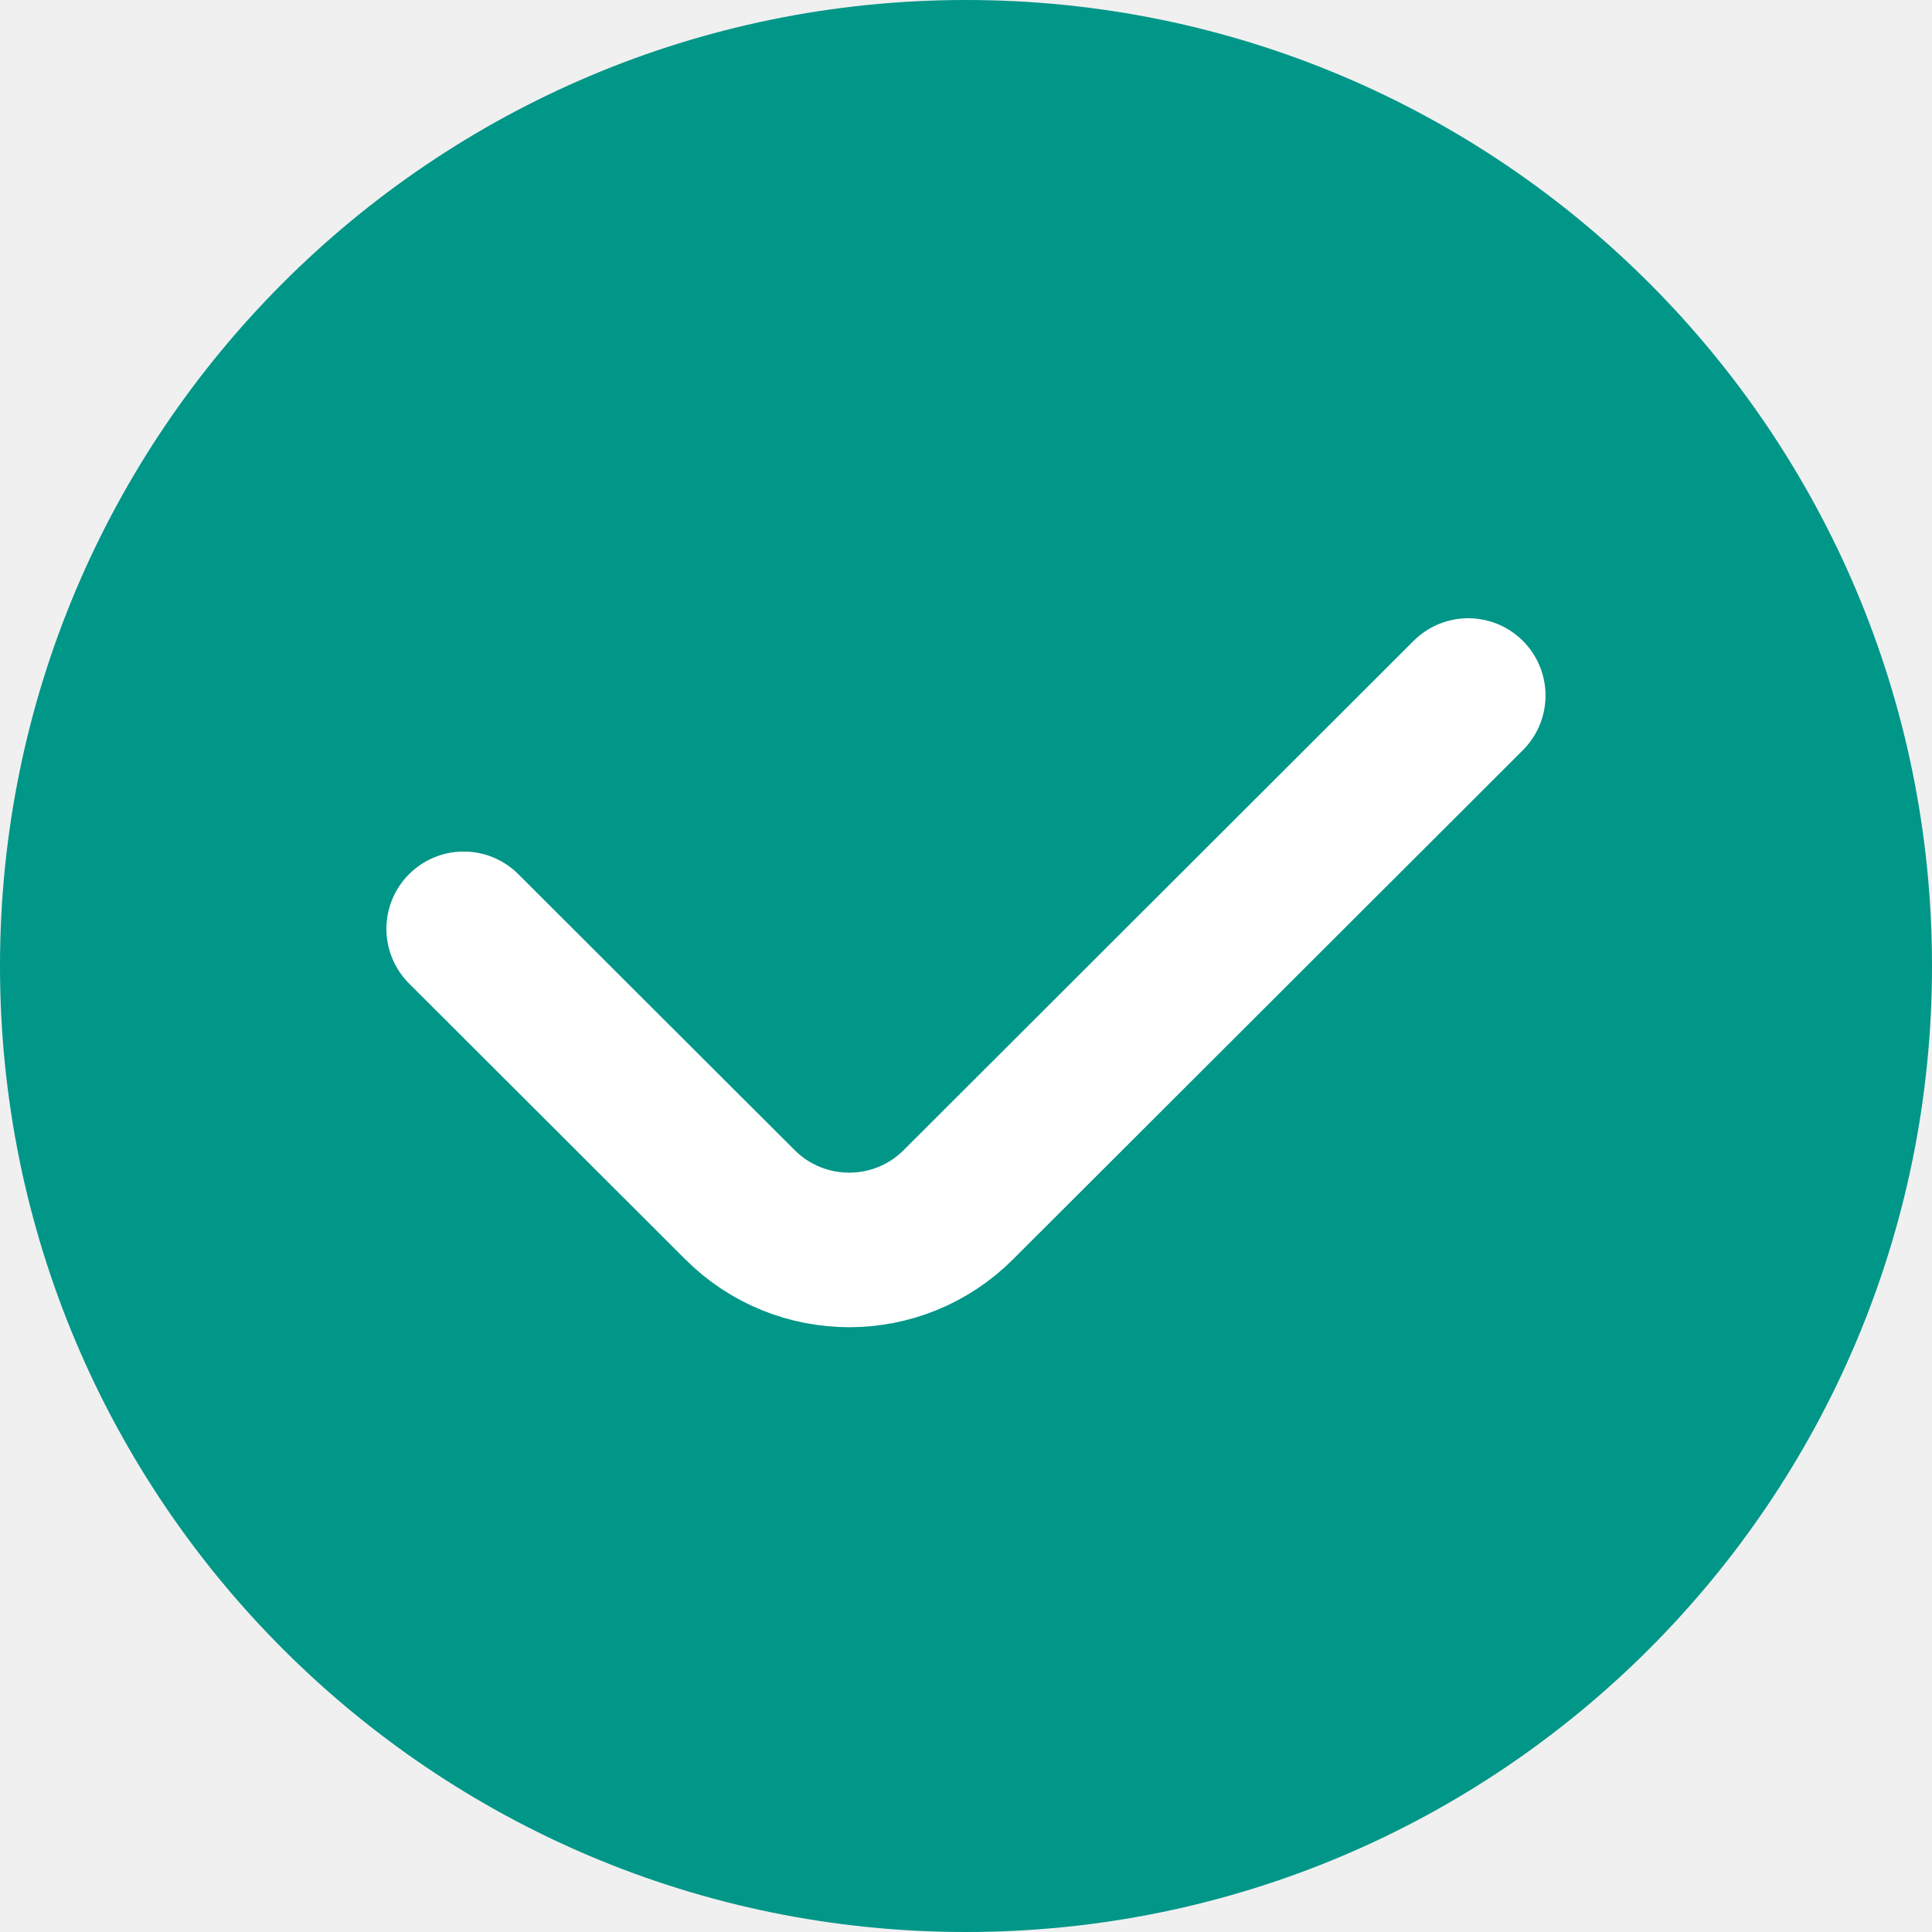
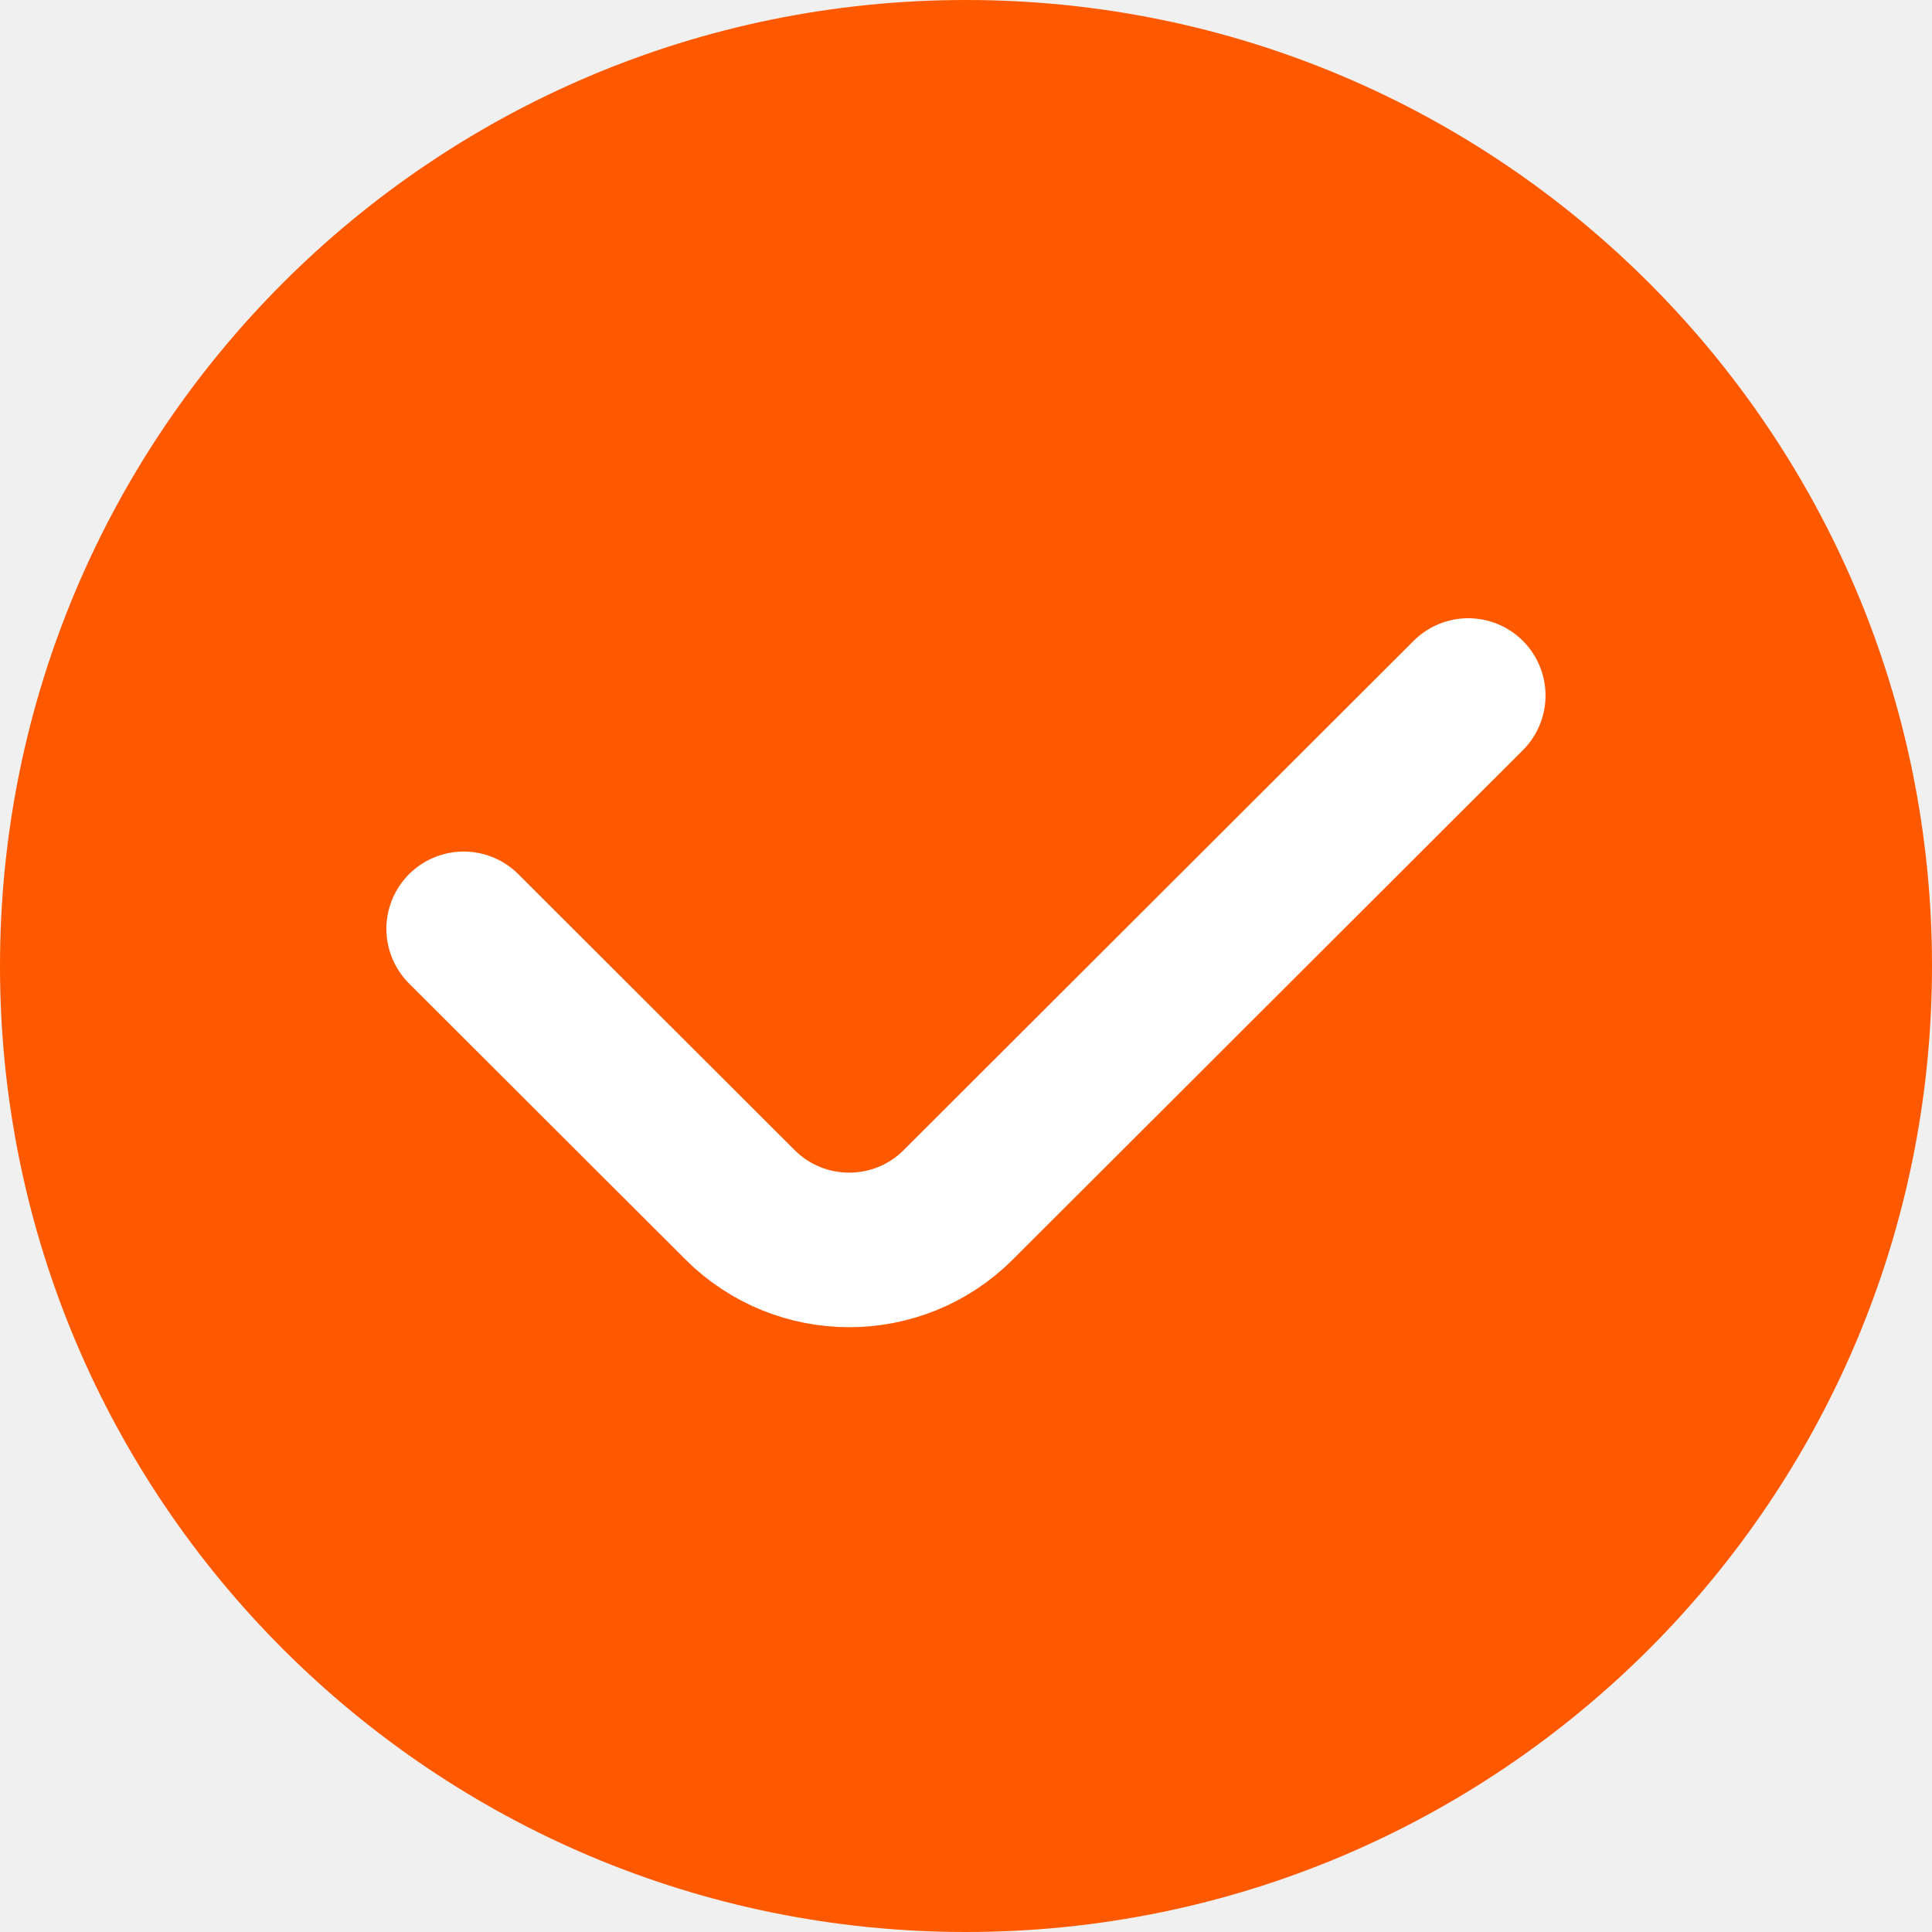
<svg xmlns="http://www.w3.org/2000/svg" width="25" height="25" fill="none">
  <g>
-     <circle id="svg_1" fill="#009688" r="12.5" cy="12.5" cx="12.5" />
+     <circle id="svg_1" fill="#ff5900" r="12.5" cy="12.5" cx="12.5" />
    <path id="svg_2" stroke-linecap="round" stroke-width="2" stroke="white" d="m6,12.019l3.575,3.57c0.781,0.78 2.046,0.78 2.826,0l6.598,-6.589" />
  </g>
</svg>
